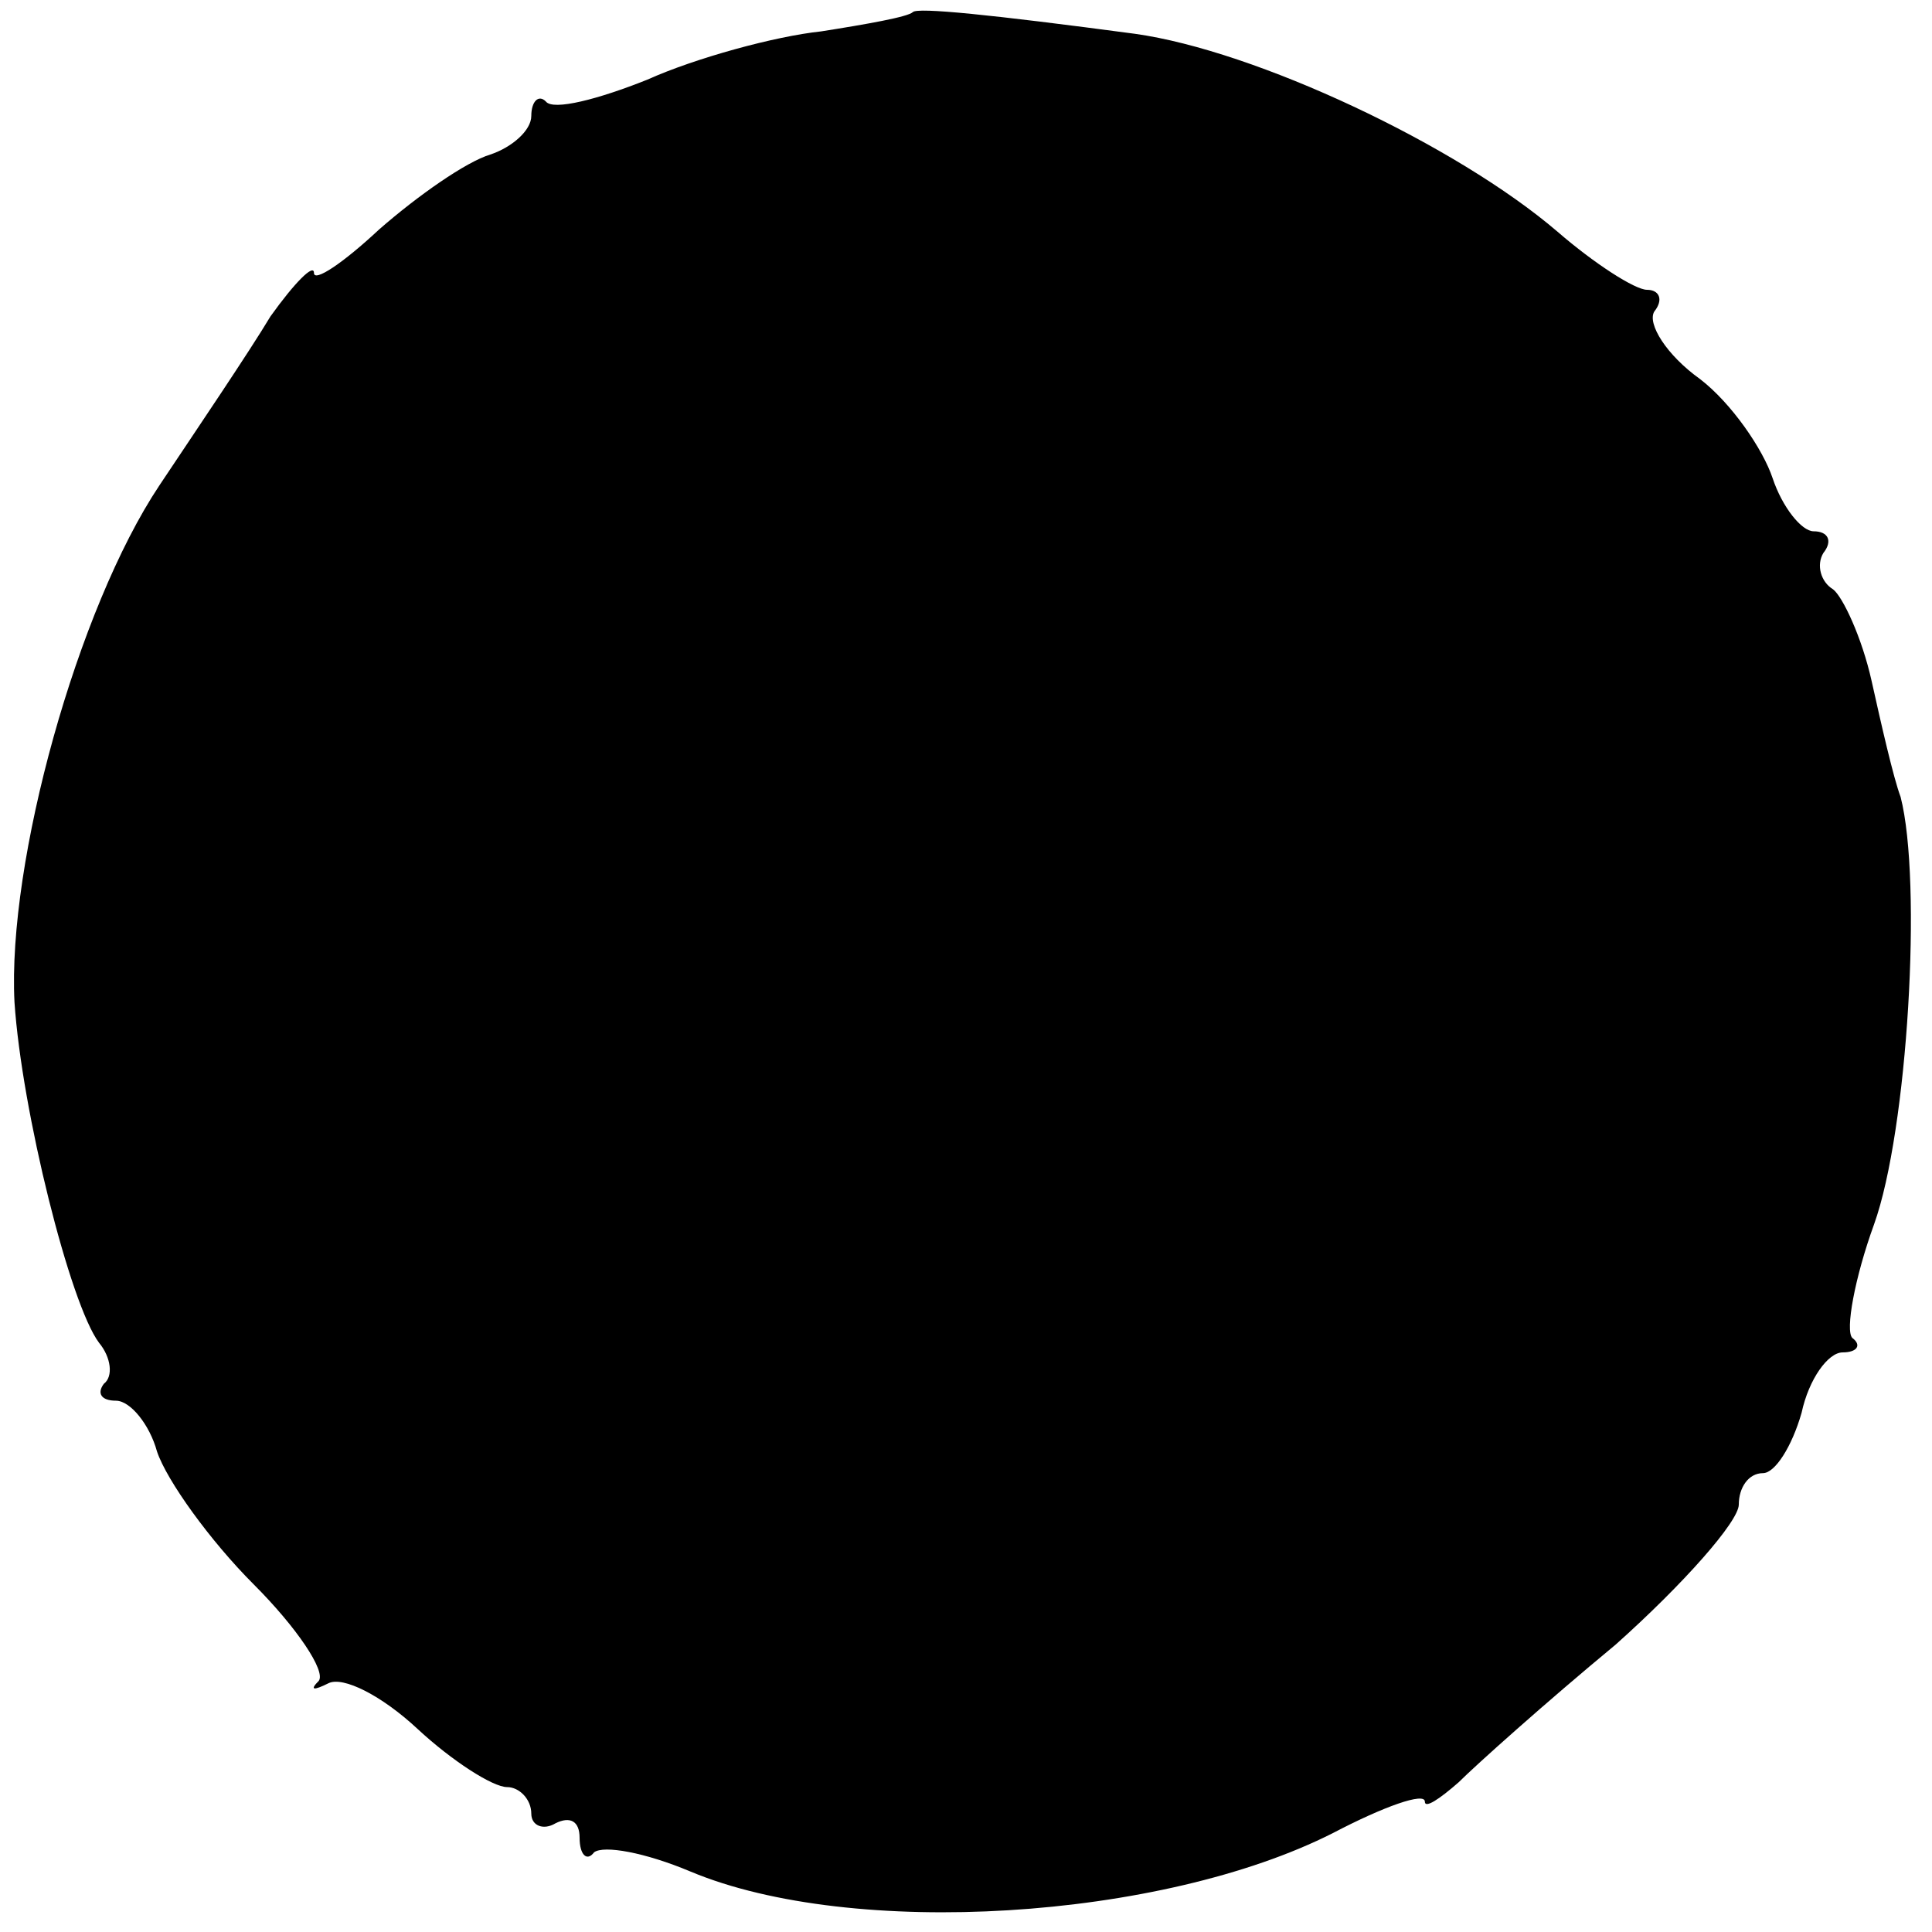
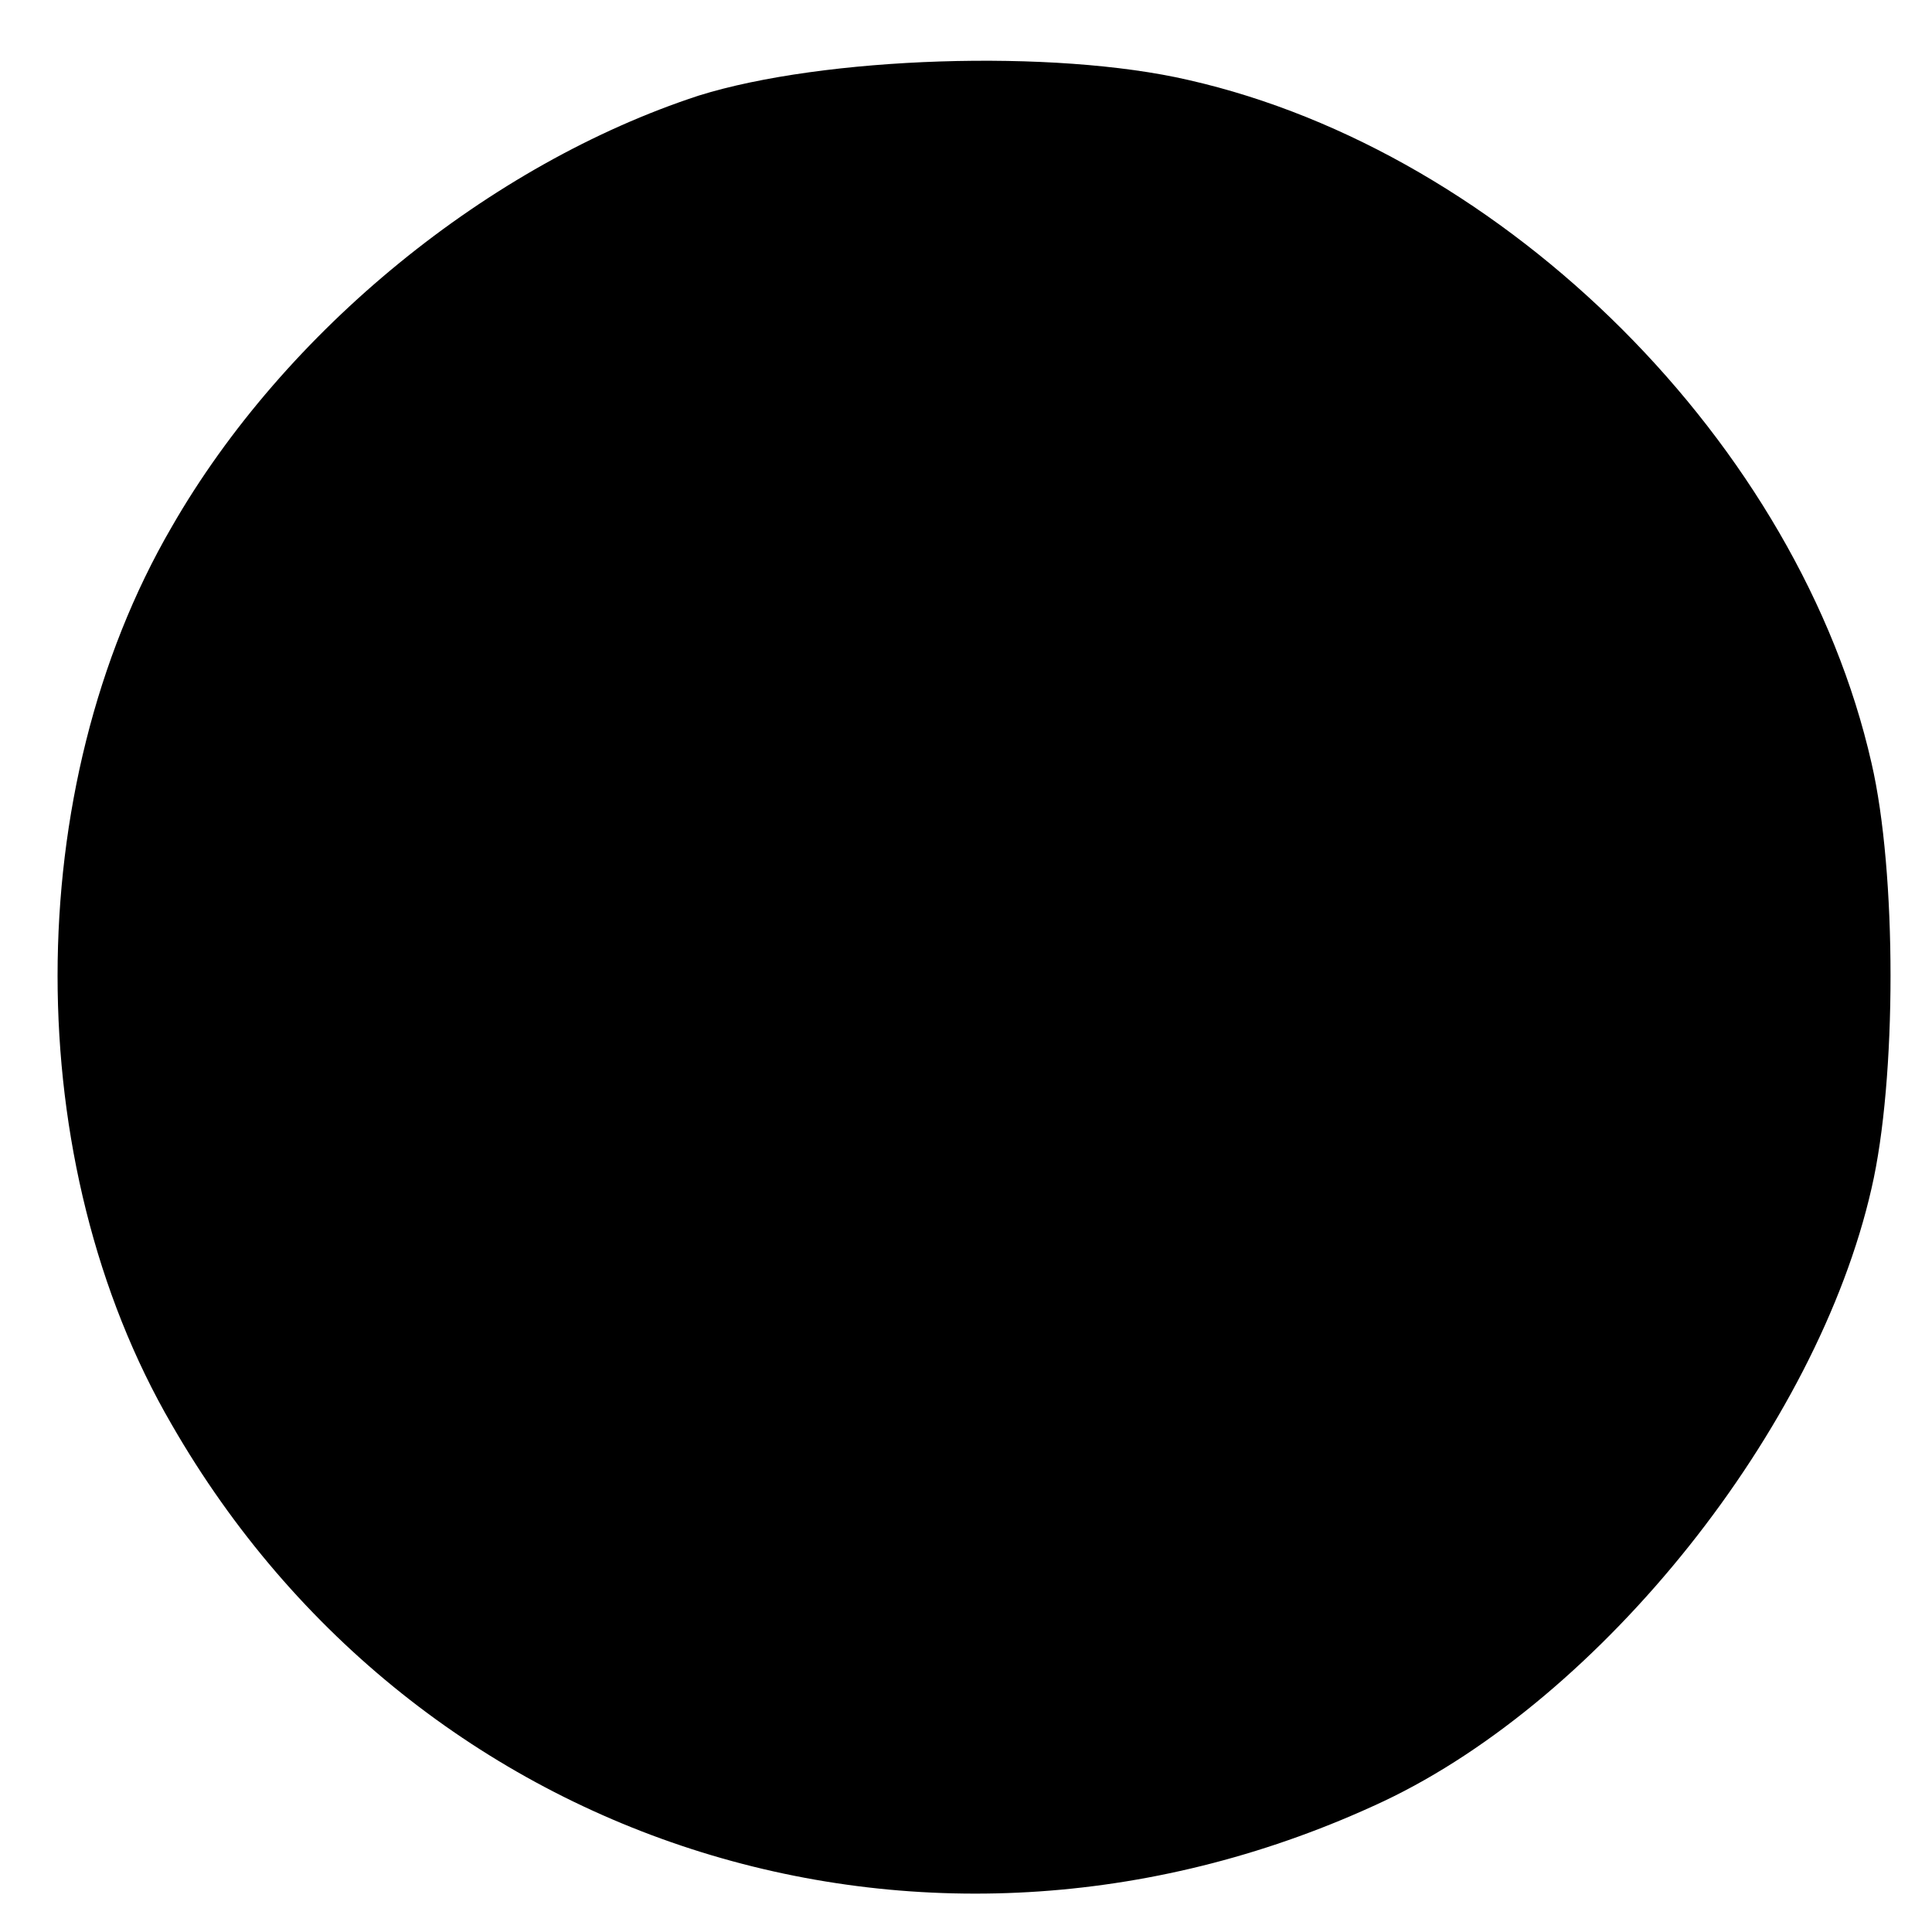
- <svg xmlns="http://www.w3.org/2000/svg" version="1.0" width="80pt" height="80pt" viewBox="0 0 80 80" preserveAspectRatio="xMidYMid meet">
-   <g transform="translate(0,80) scale(0.1,-0.1)" fill="#000000" stroke="none">
-     <path d="M378 795 c-2 -2 -19 -5 -38 -8 -19 -2 -52 -11 -72 -20 -20 -8 -39 -13 -42 -9 -3 3 -6 0 -6 -6 0 -6 -8 -13 -17 -16 -10 -3 -30 -17 -46 -31 -15 -14 -27 -22 -27 -18 0 4 -8 -4 -18 -18 -9 -15 -30 -46 -46 -70 -34 -51 -63 -156 -60 -214 3 -45 23 -125 35 -141 5 -6 6 -14 2 -17 -3 -4 -1 -7 5 -7 6 0 14 -10 17 -21 4 -12 22 -37 40 -55 18 -18 30 -36 27 -40 -4 -4 -2 -4 4 -1 6 3 22 -5 37 -19 14 -13 31 -24 37 -24 5 0 10 -5 10 -11 0 -5 5 -7 10 -4 6 3 10 1 10 -6 0 -7 3 -10 6 -6 4 3 21 0 40 -8 67 -28 195 -20 266 16 21 11 38 17 38 13 0 -3 6 1 14 8 7 7 36 33 65 57 28 25 51 51 51 58 0 7 4 13 10 13 5 0 12 11 16 25 3 14 11 25 17 25 6 0 8 3 4 6 -3 3 1 25 9 47 14 39 20 142 11 177 -3 8 -8 30 -12 48 -4 18 -12 35 -16 38 -5 3 -7 10 -4 15 4 5 2 9 -4 9 -5 0 -13 10 -17 22 -4 12 -17 31 -30 41 -14 10 -22 23 -19 28 4 5 2 9 -3 9 -5 0 -22 11 -37 24 -42 36 -125 75 -175 82 -60 8 -90 11 -92 9z" />
+ <svg xmlns="http://www.w3.org/2000/svg" version="1.0" width="99pt" height="99pt" viewBox="0 0 99 99" preserveAspectRatio="xMidYMid meet">
+   <g transform="translate(0,99) scale(0.1,-0.1)" fill="#000000" stroke="none">
+     <path d="M358 941 c-107 -35 -212 -120 -270 -221 -78 -134 -78 -326 0 -460 126 -219 391 -301 621 -193 112 53 222 191 250 314 13 56 13 162 0 218 -37 163 -187 313 -350 350 -69 16 -187 12 -251 -8z" />
  </g>
</svg>
